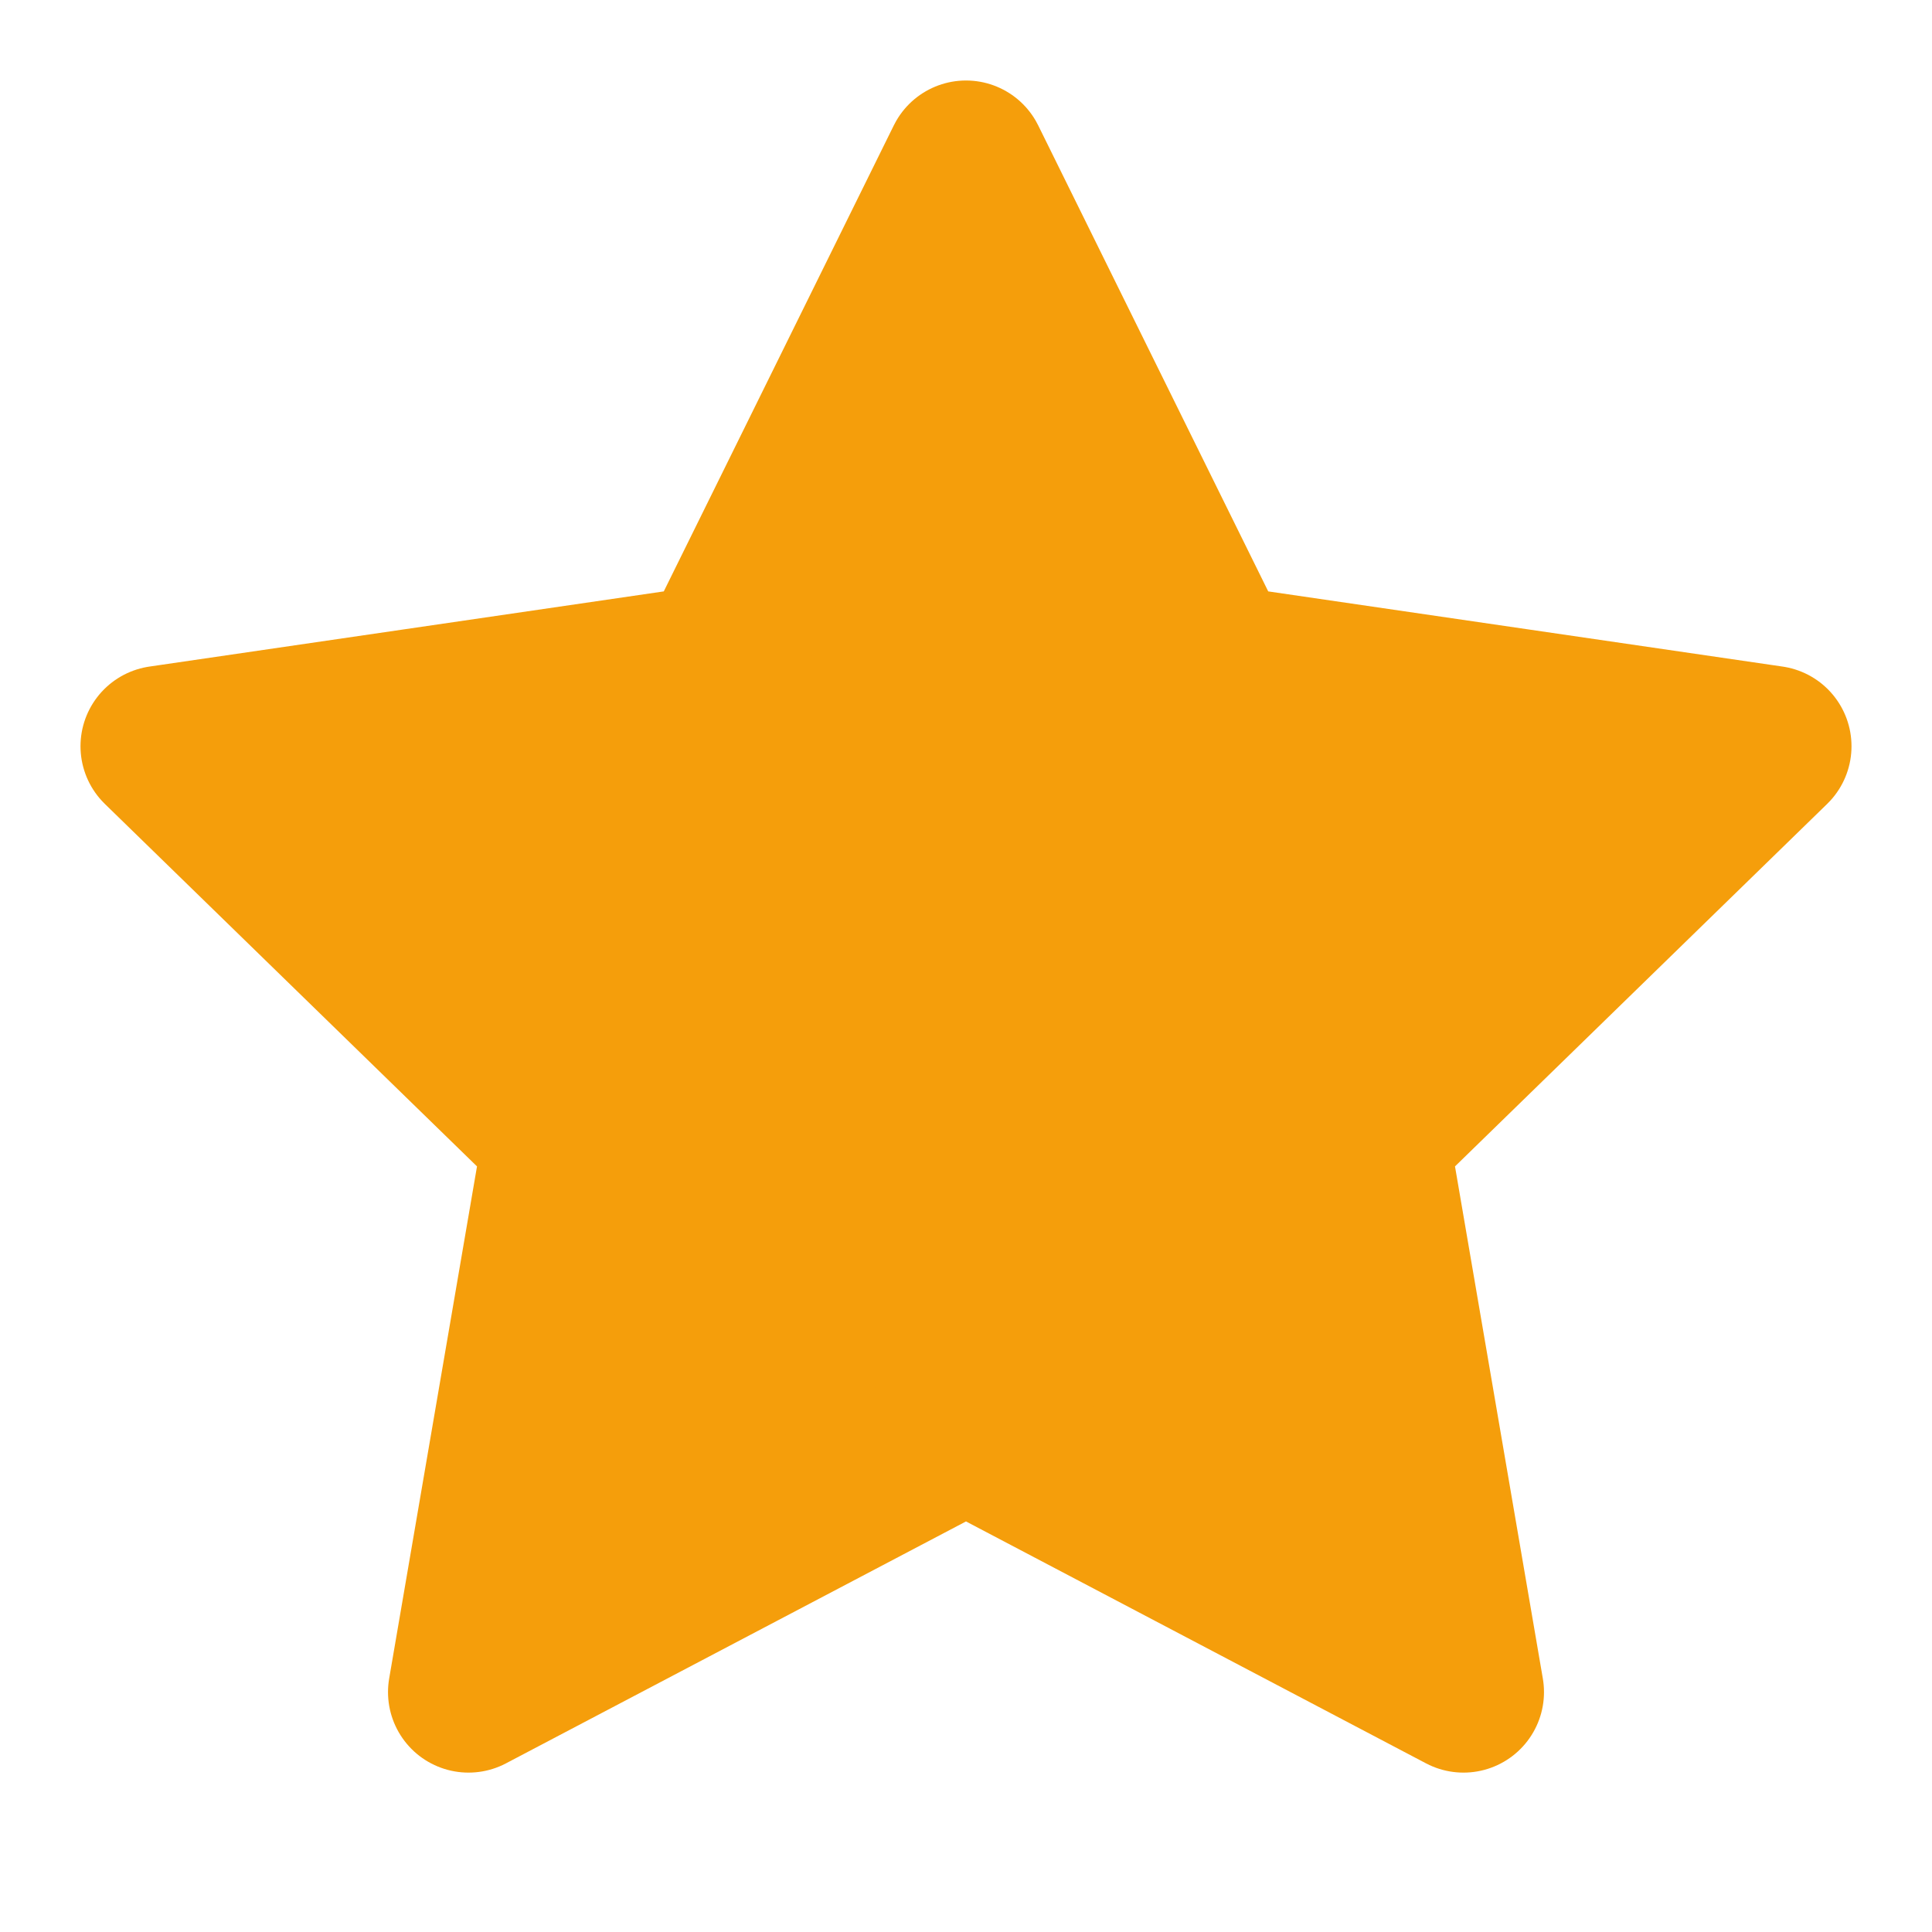
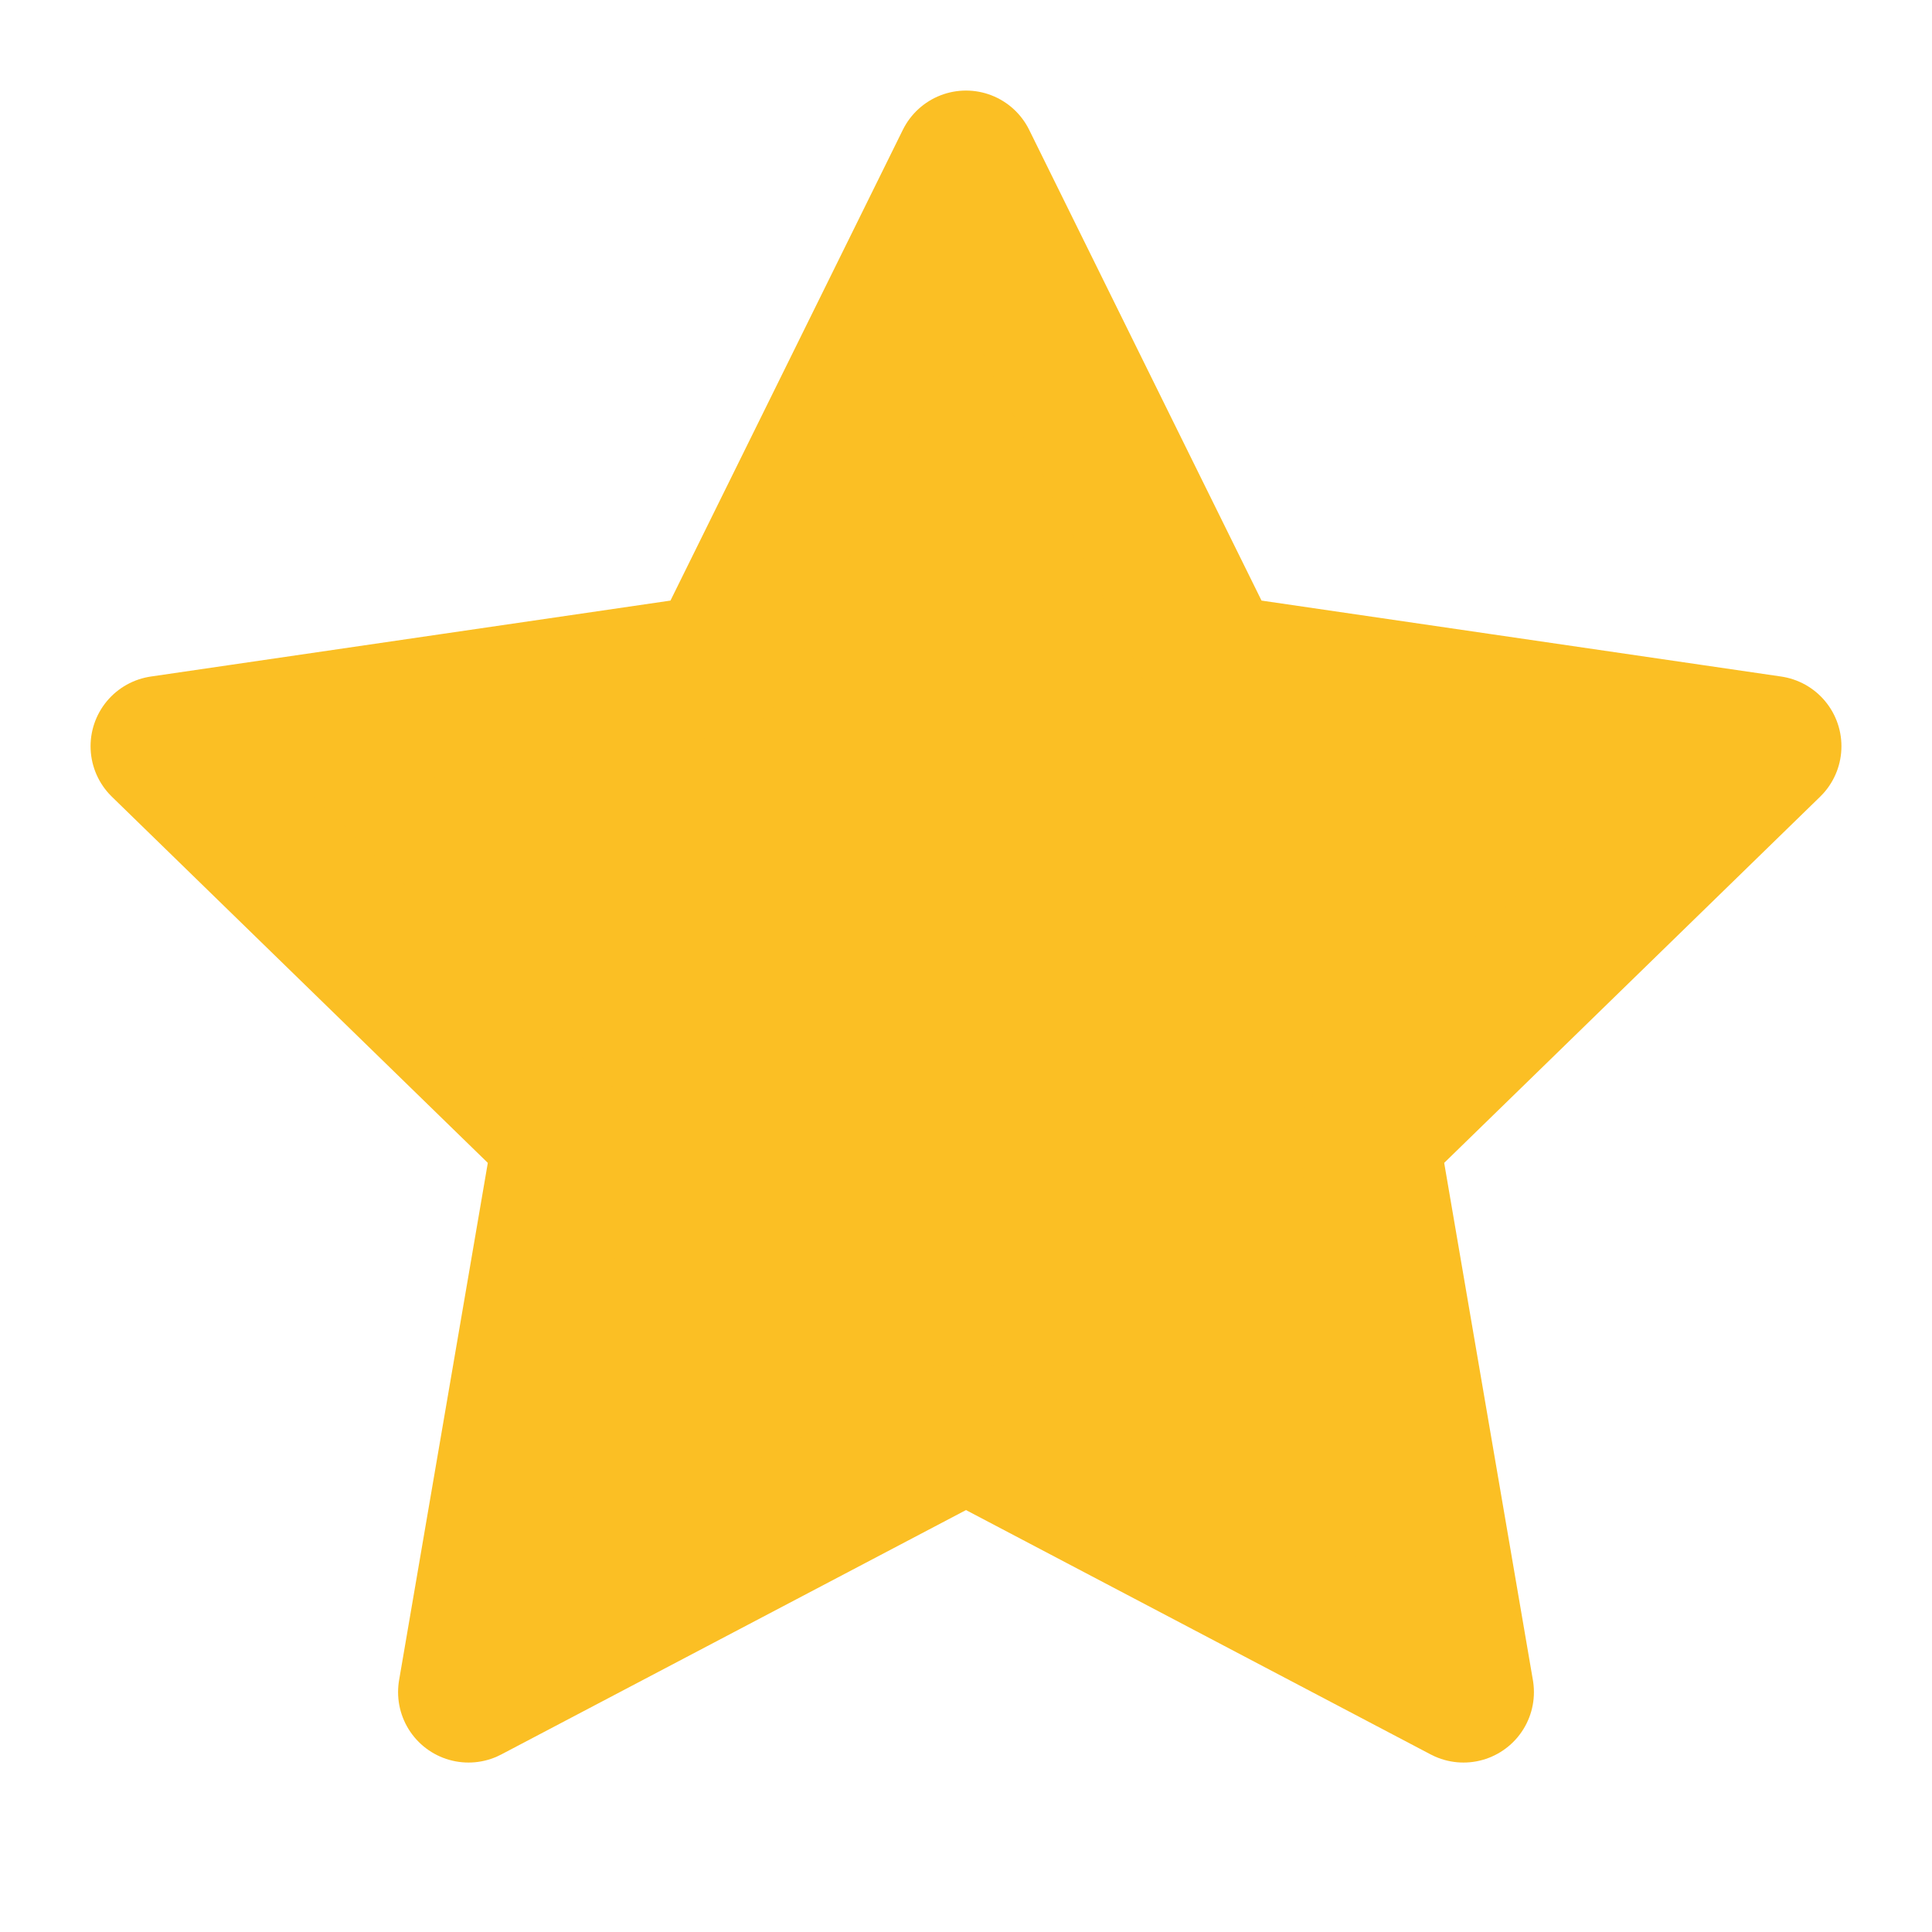
- <svg xmlns="http://www.w3.org/2000/svg" width="20" height="20" viewBox="0 0 24 24" fill="#F59E0B" stroke="#F59E0B" stroke-width="2" stroke-linecap="round" stroke-linejoin="round">
+ <svg xmlns="http://www.w3.org/2000/svg" width="18" height="18" viewBox="0 0 24 24" fill="#FBBF24" stroke="#FBBF24" stroke-width="1.75" stroke-linecap="round" stroke-linejoin="round">
  <polygon points="12 2 15.09 8.26 22 9.27 17 14.14 18.18 21.02 12 17.77 5.82 21.02 7 14.14 2 9.27 8.91 8.26 12 2" />
</svg>
